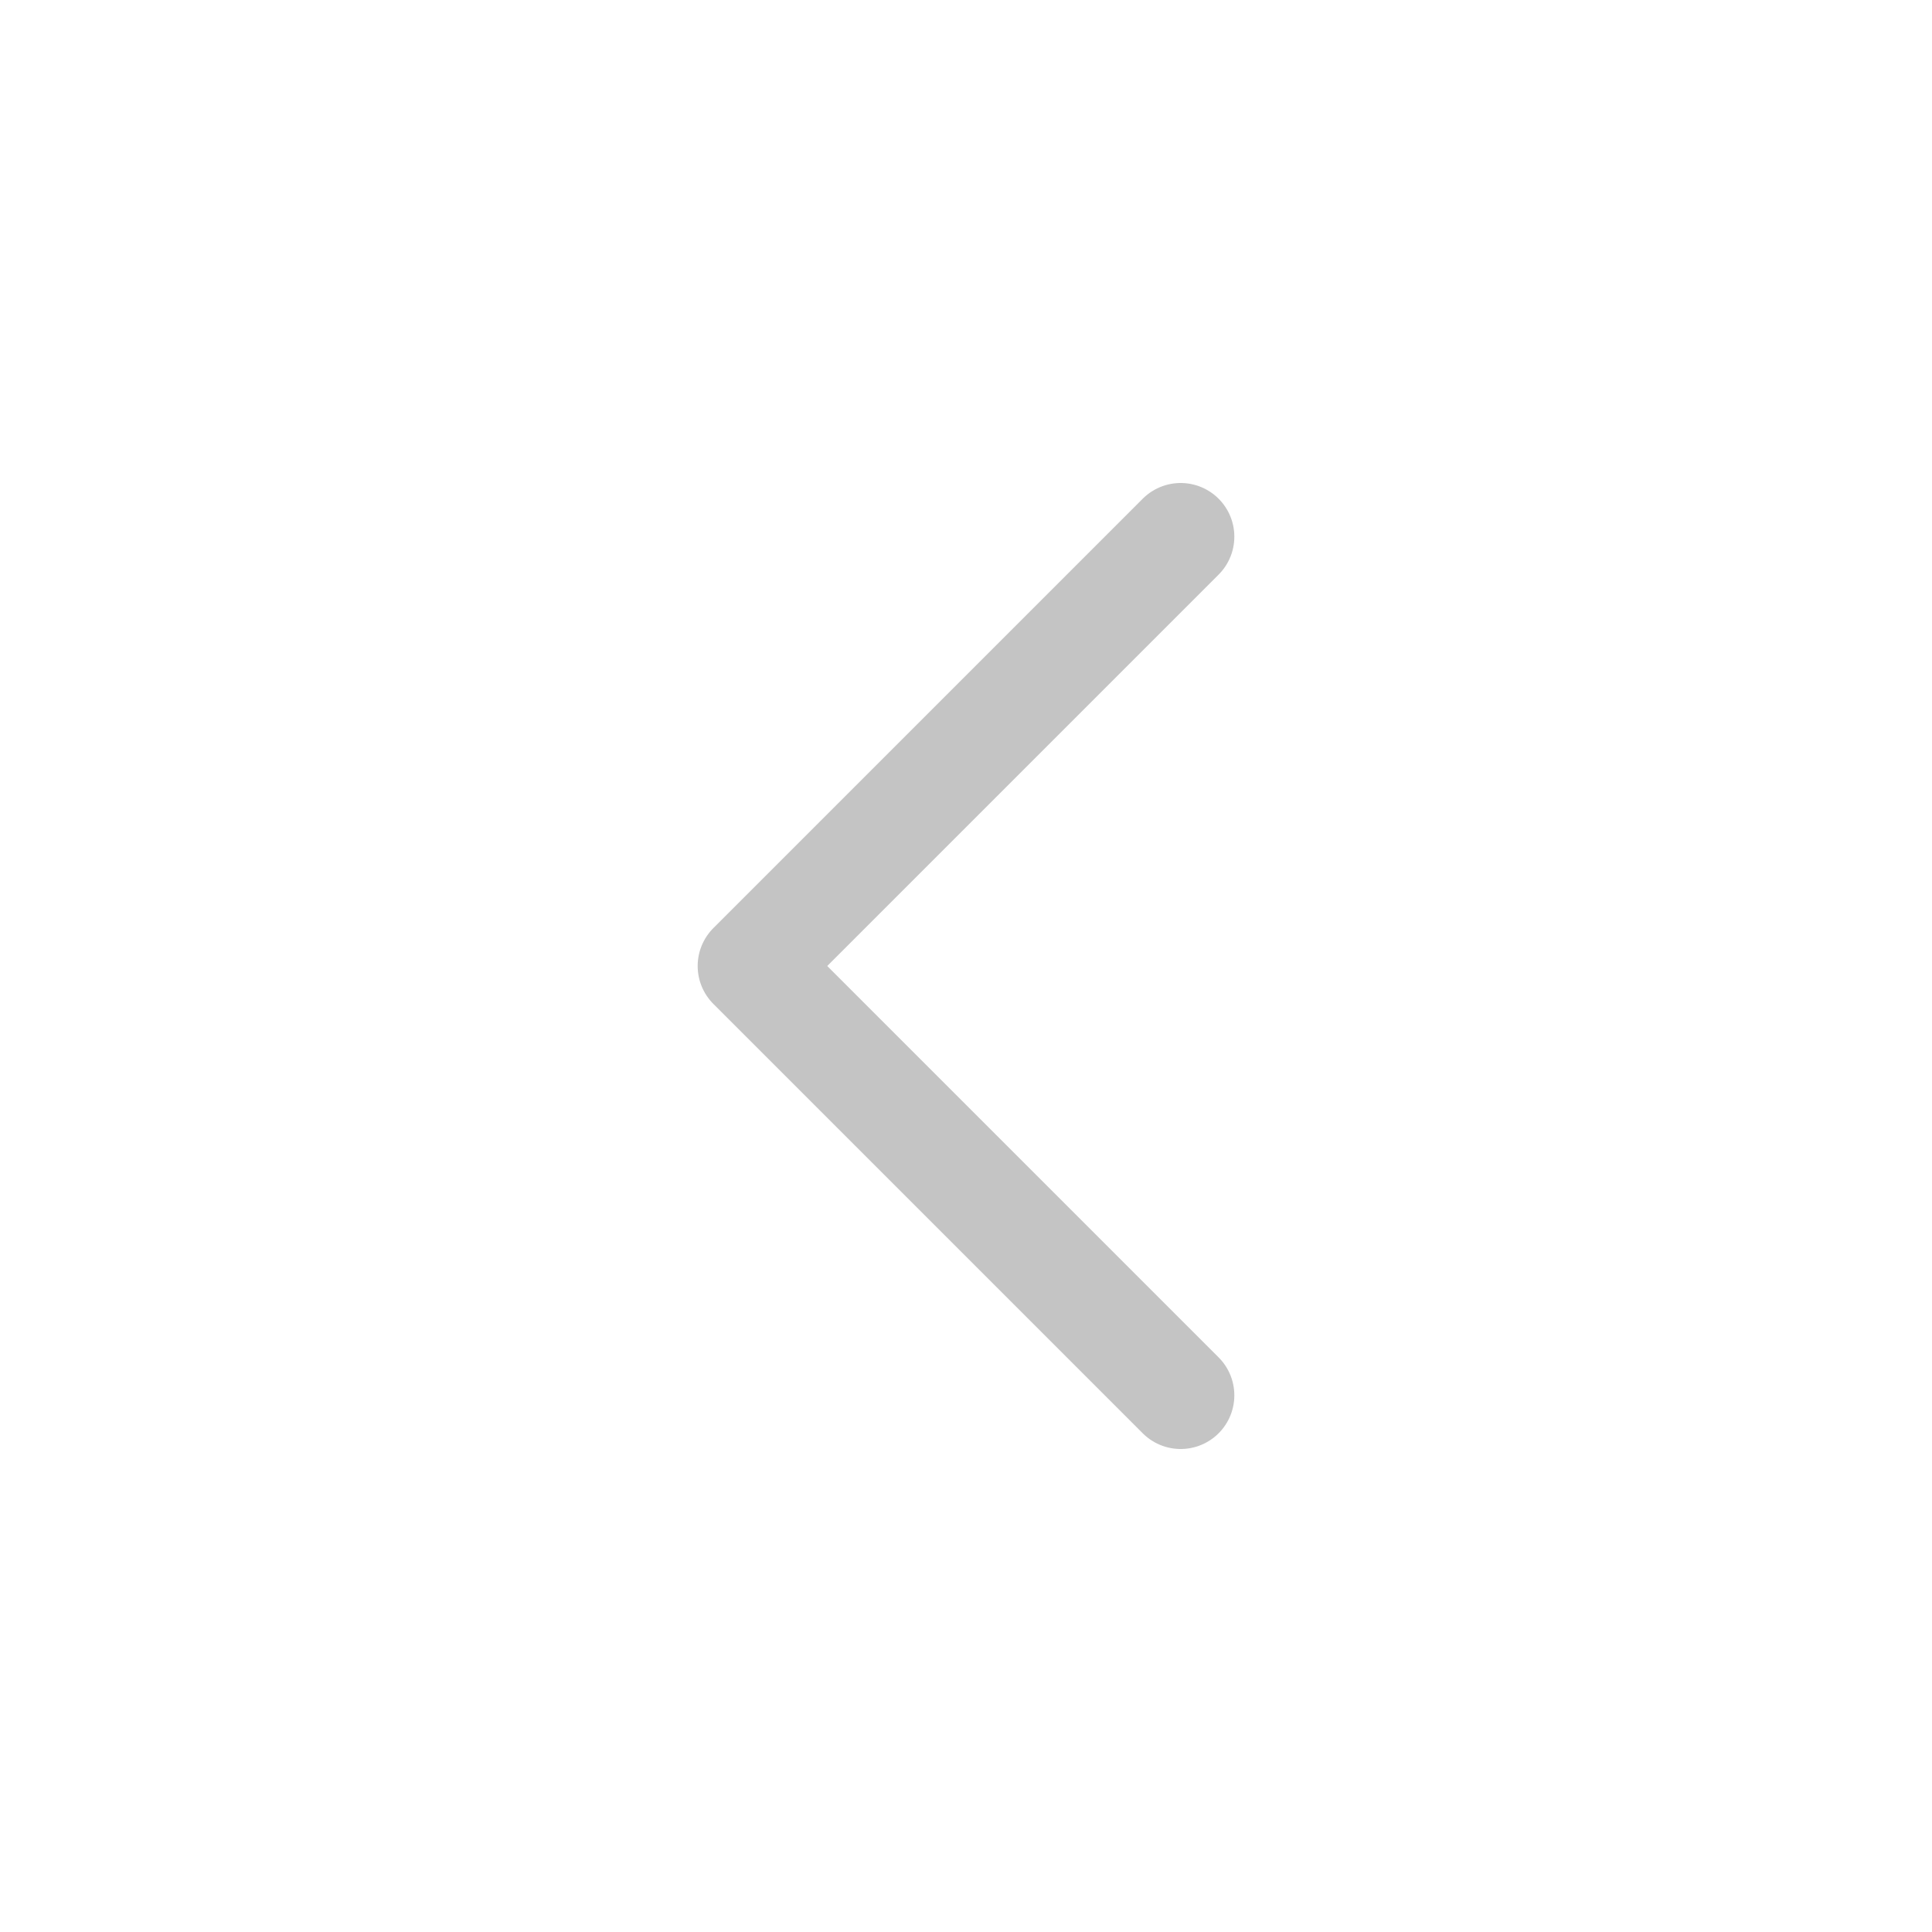
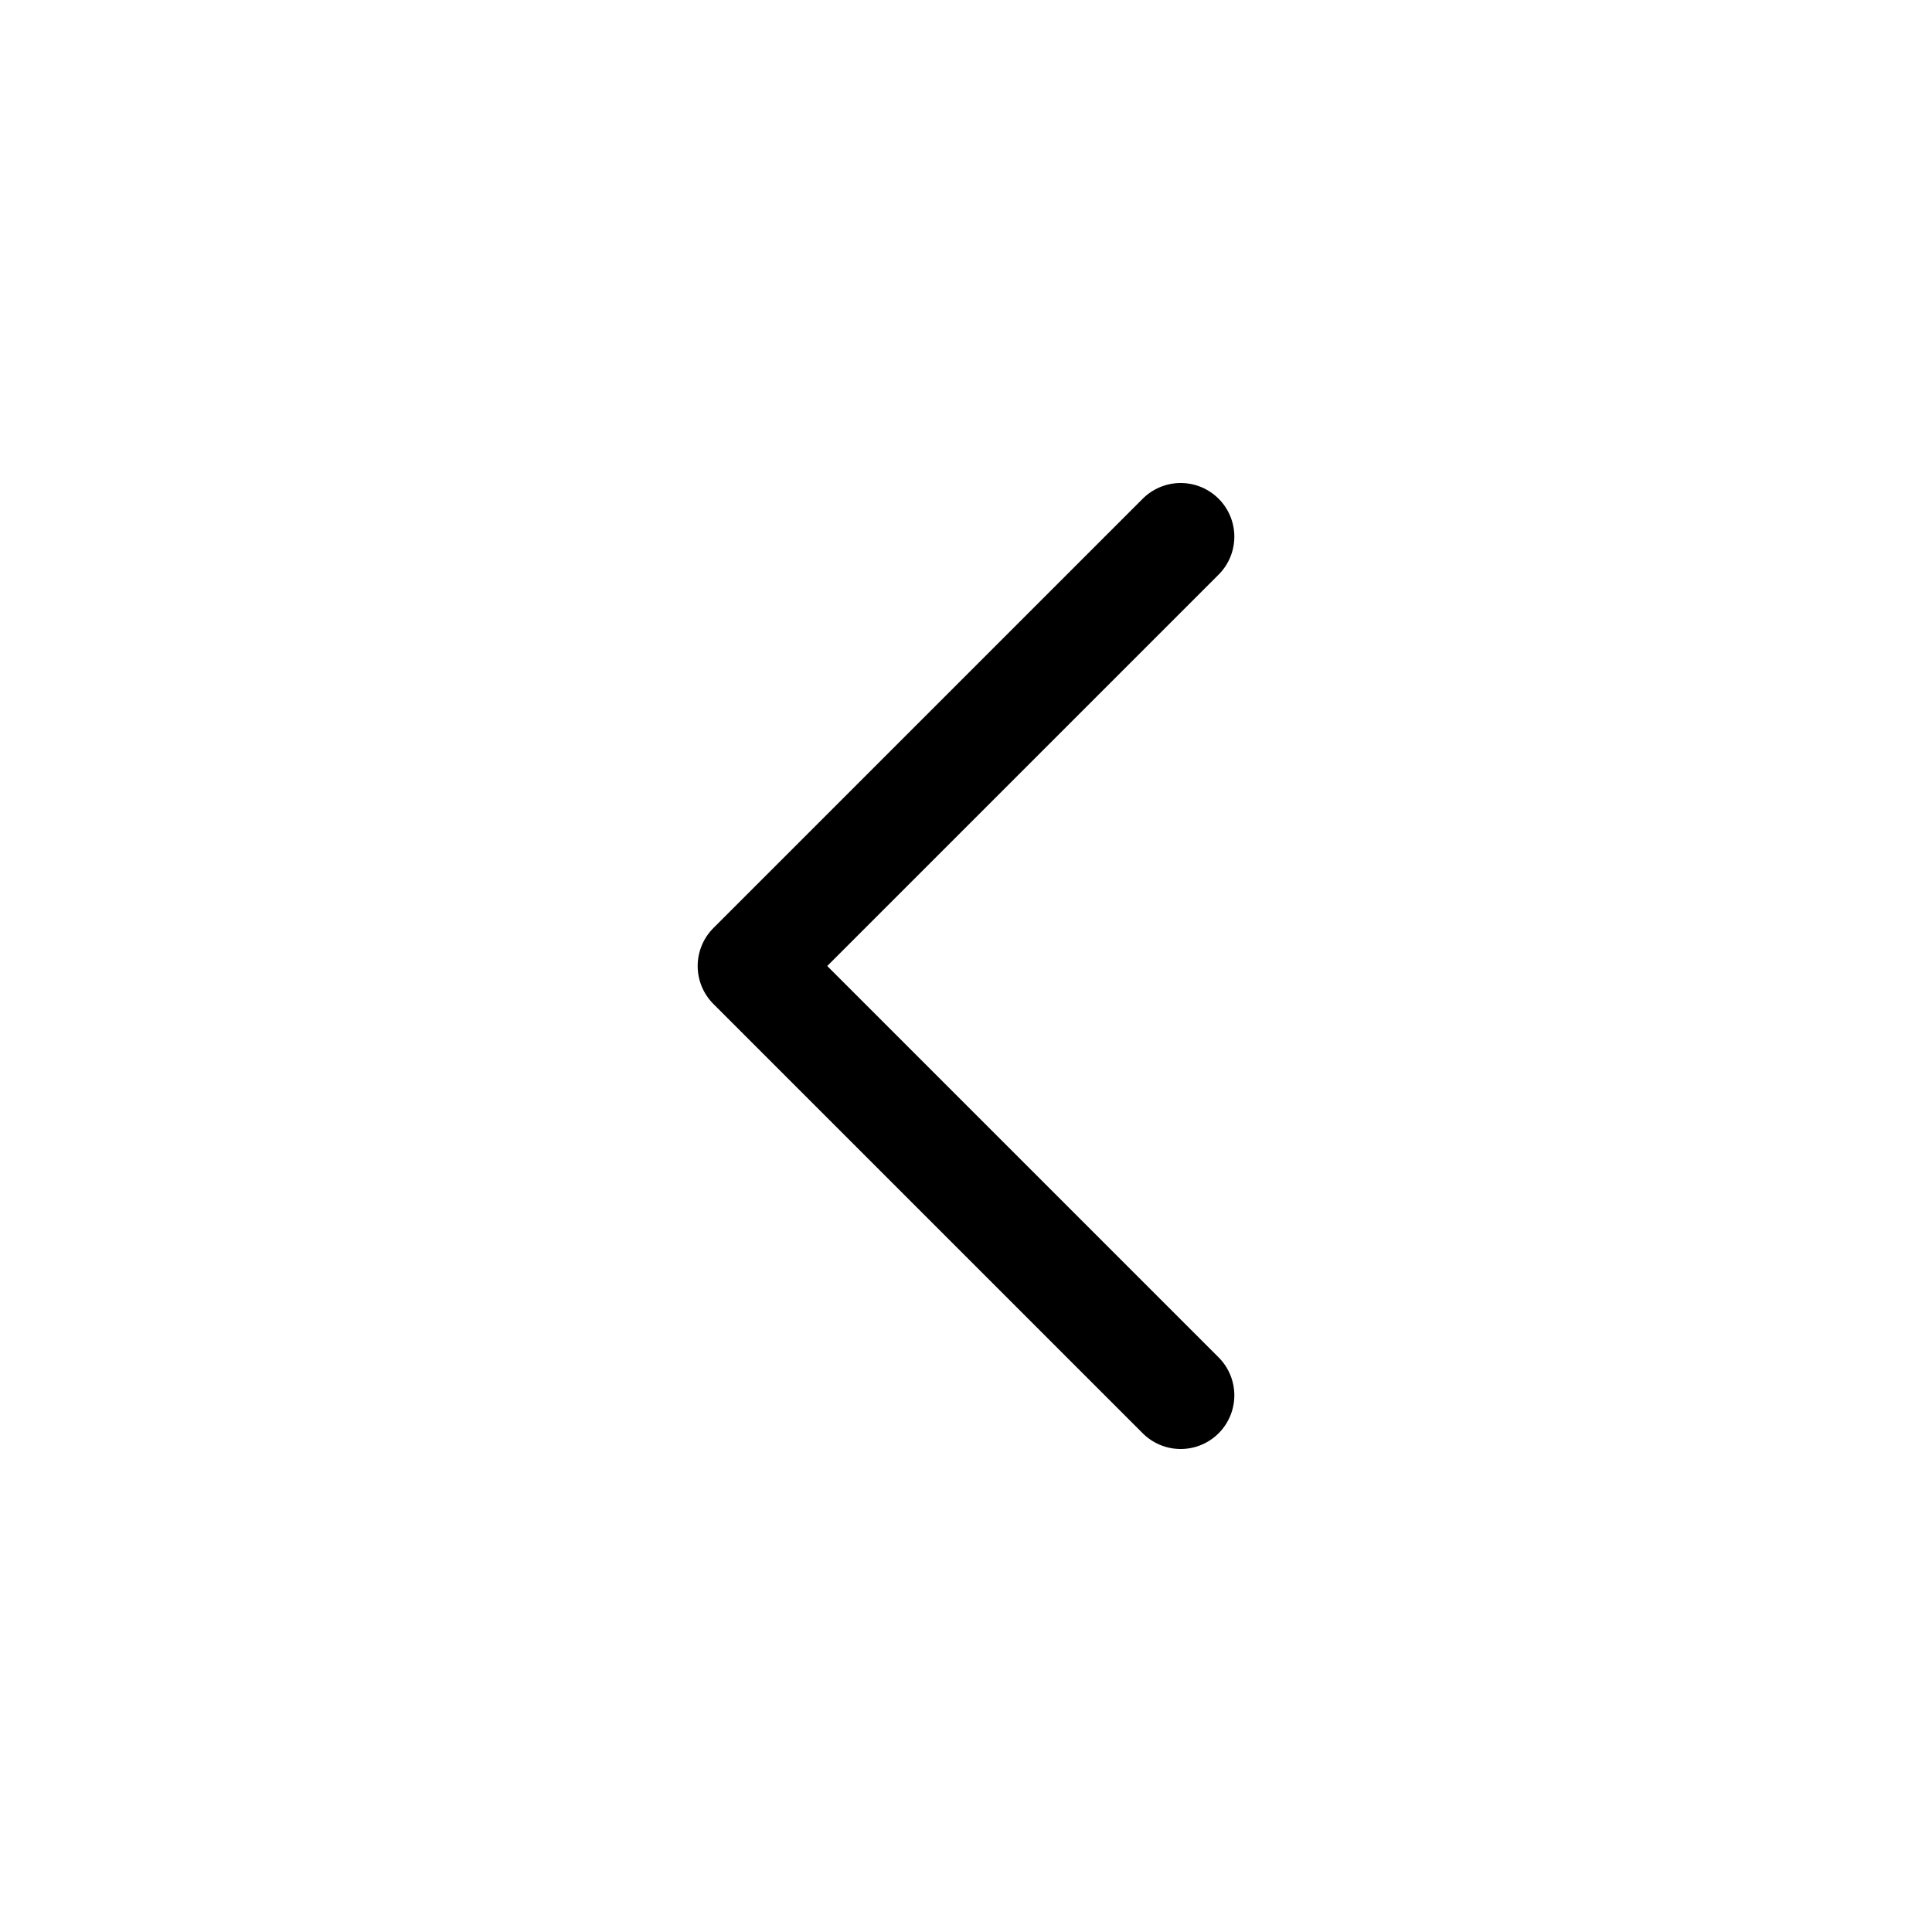
<svg xmlns="http://www.w3.org/2000/svg" width="36" height="36" viewBox="0 0 36 36" fill="none">
-   <path d="M22 26L14 18L22 10" stroke="#C4C4C4" stroke-width="2" stroke-linecap="round" stroke-linejoin="round" />
+   <path d="M22 26L14 18L22 10" stroke="currentColor" stroke-width="2" stroke-linecap="round" stroke-linejoin="round" />
</svg>
